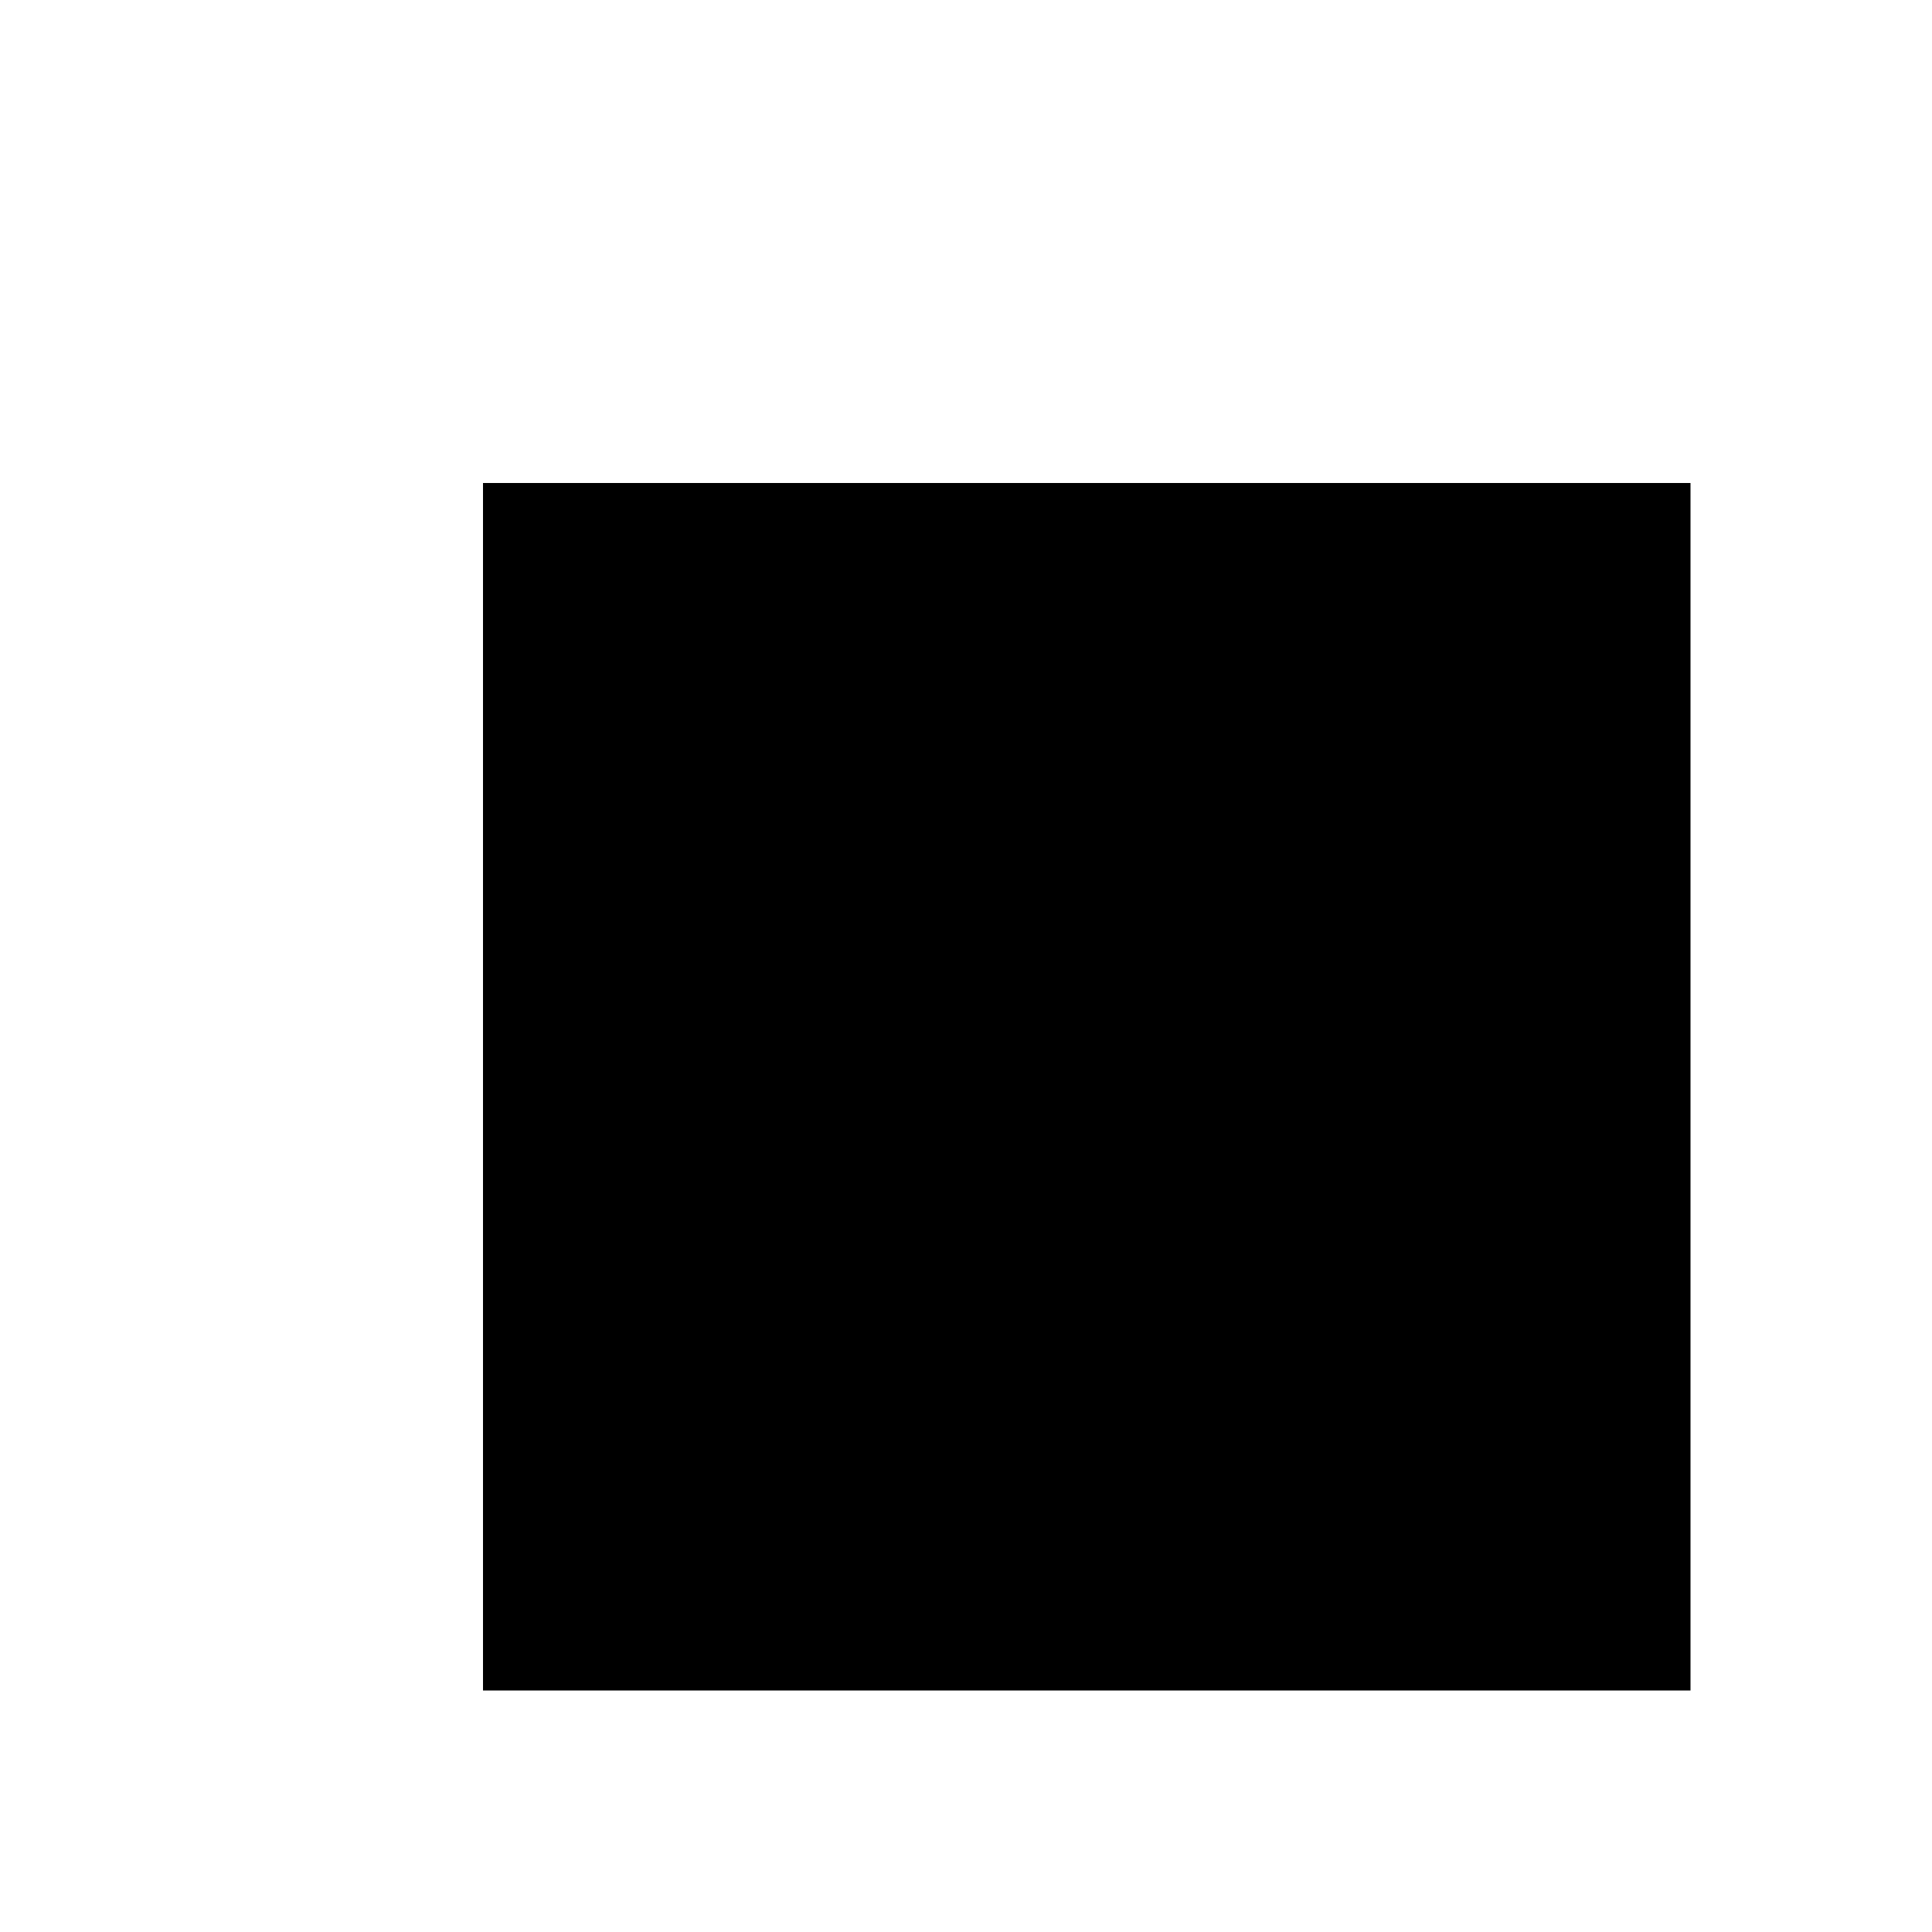
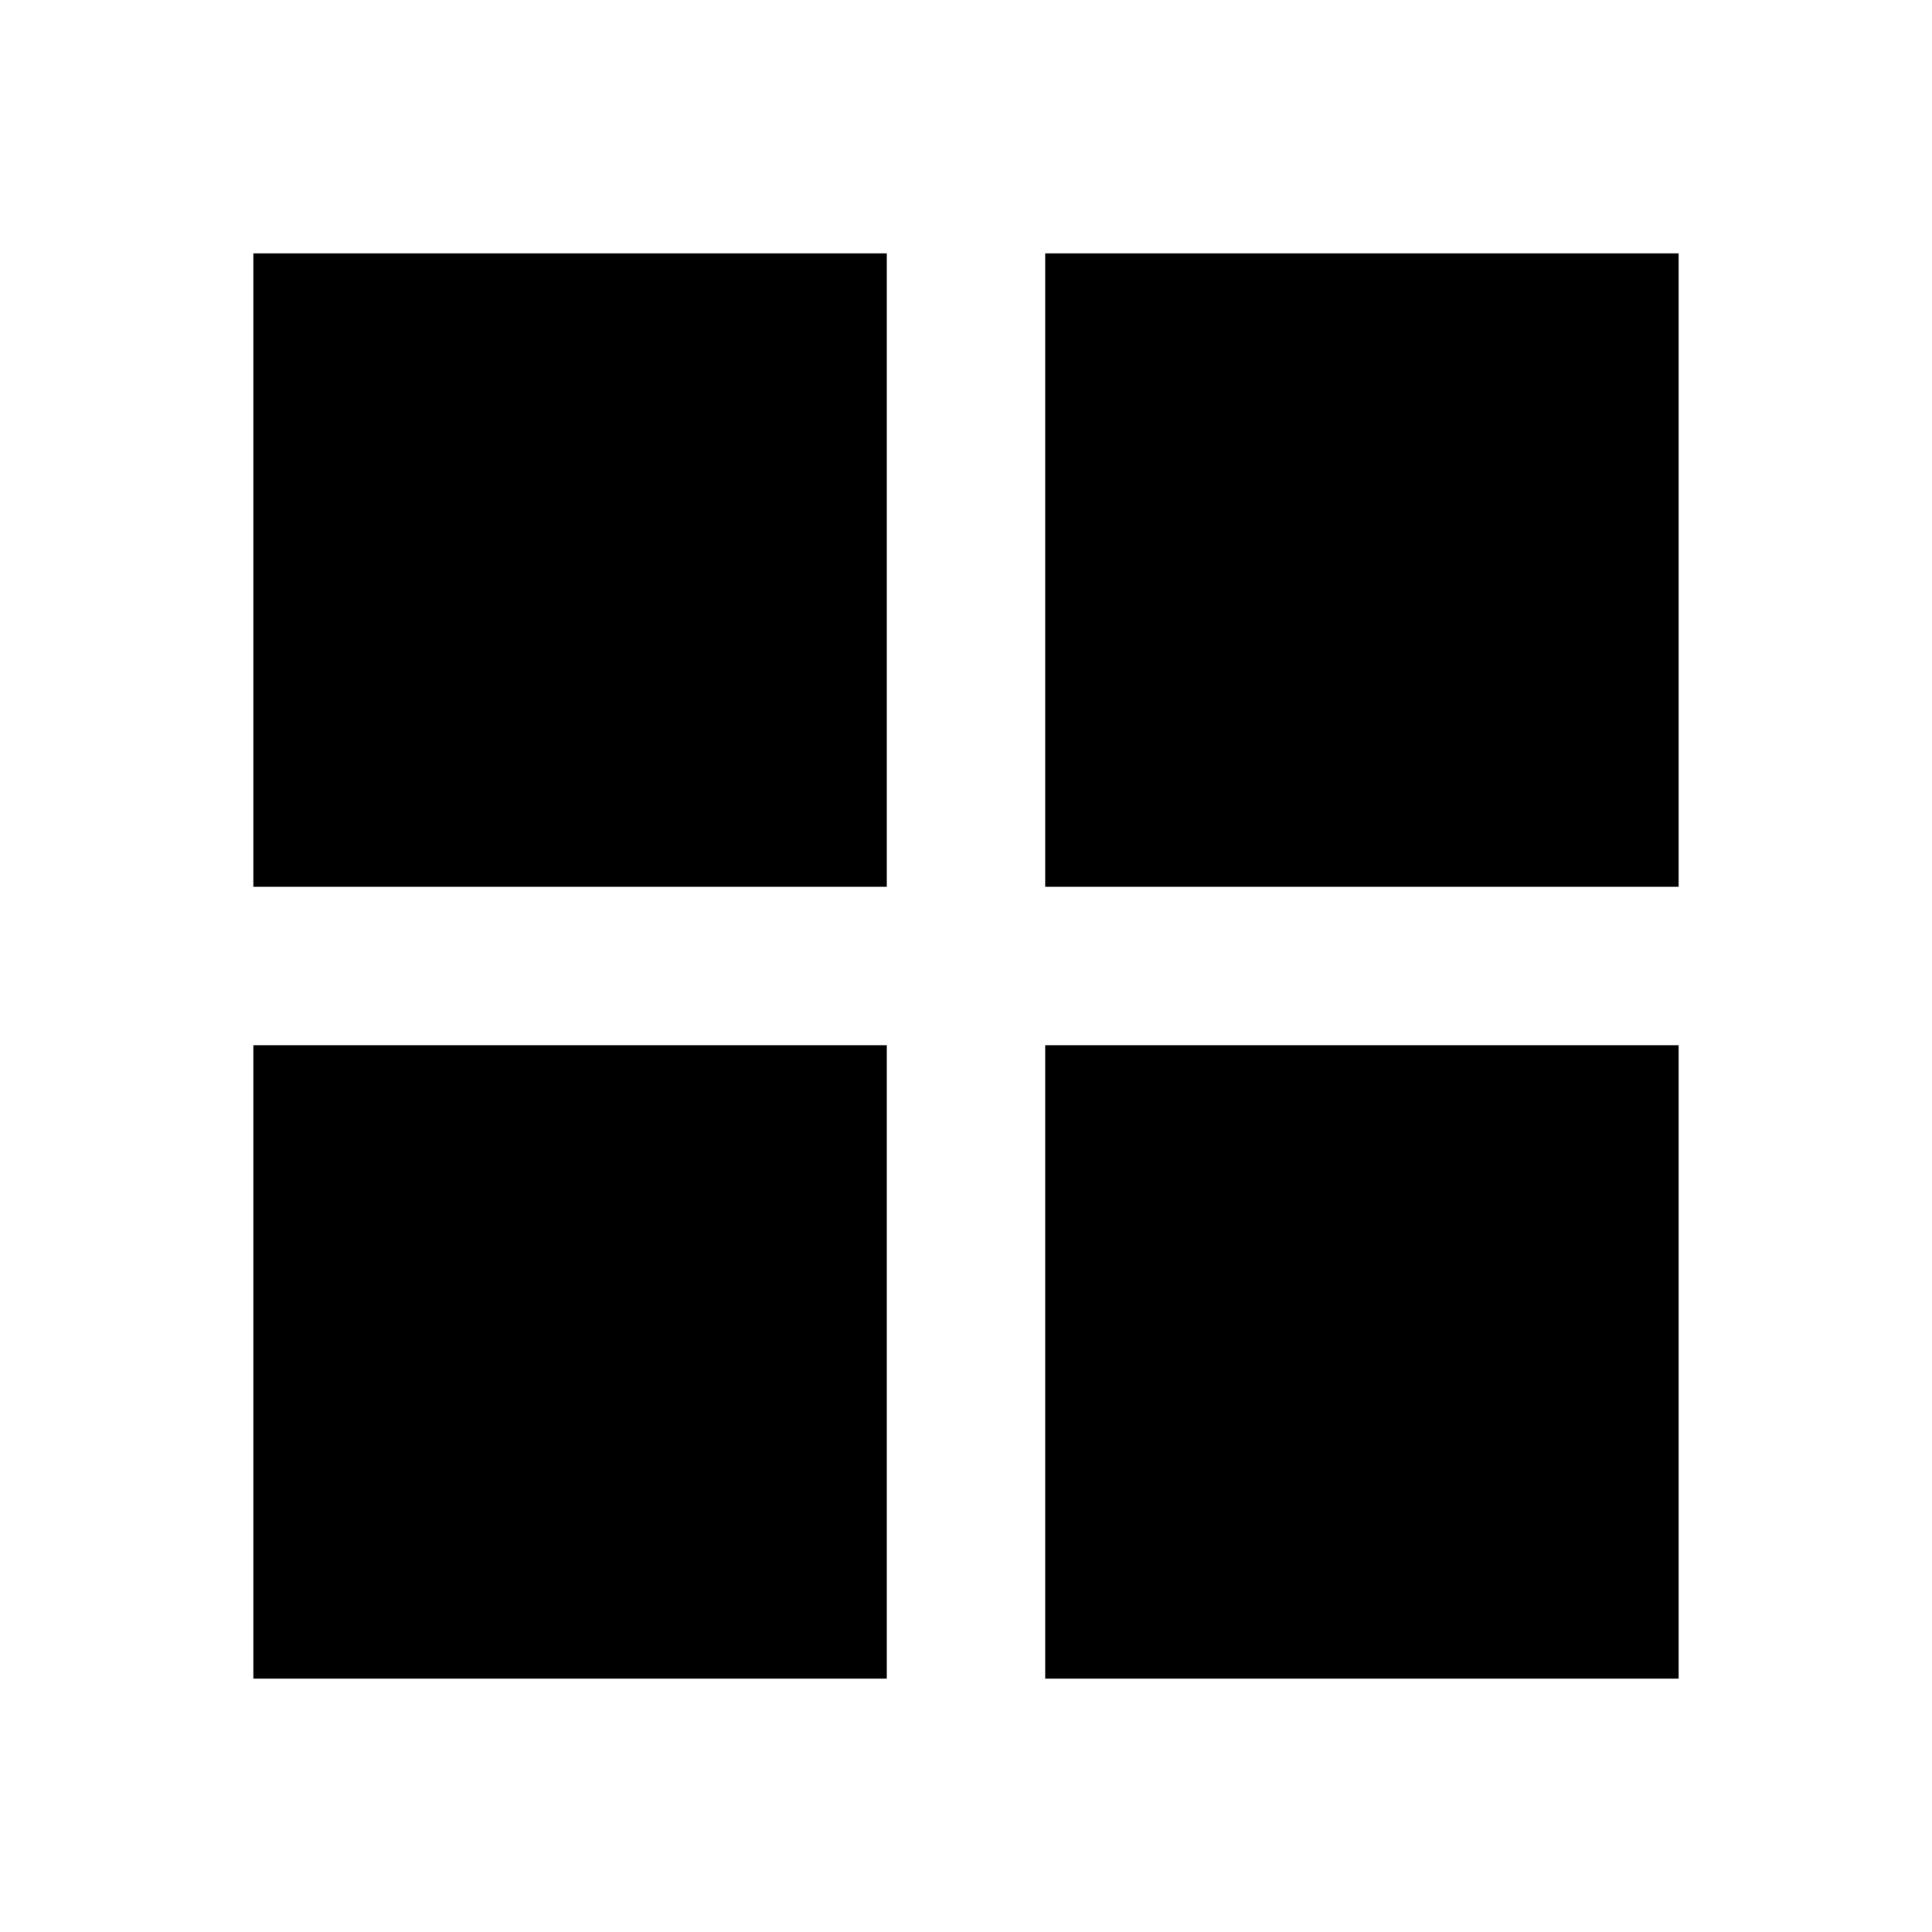
- <svg xmlns="http://www.w3.org/2000/svg" width="64" height="64">
+ <svg xmlns="http://www.w3.org/2000/svg" width="64" height="64" viewBox="0 0 122 122">
  <rect x="16" y="16" width="40" height="40" />
  <rect x="66" y="16" width="40" height="40" />
  <rect x="16" y="66" width="40" height="40" />
  <rect x="66" y="66" width="40" height="40" />
</svg>
